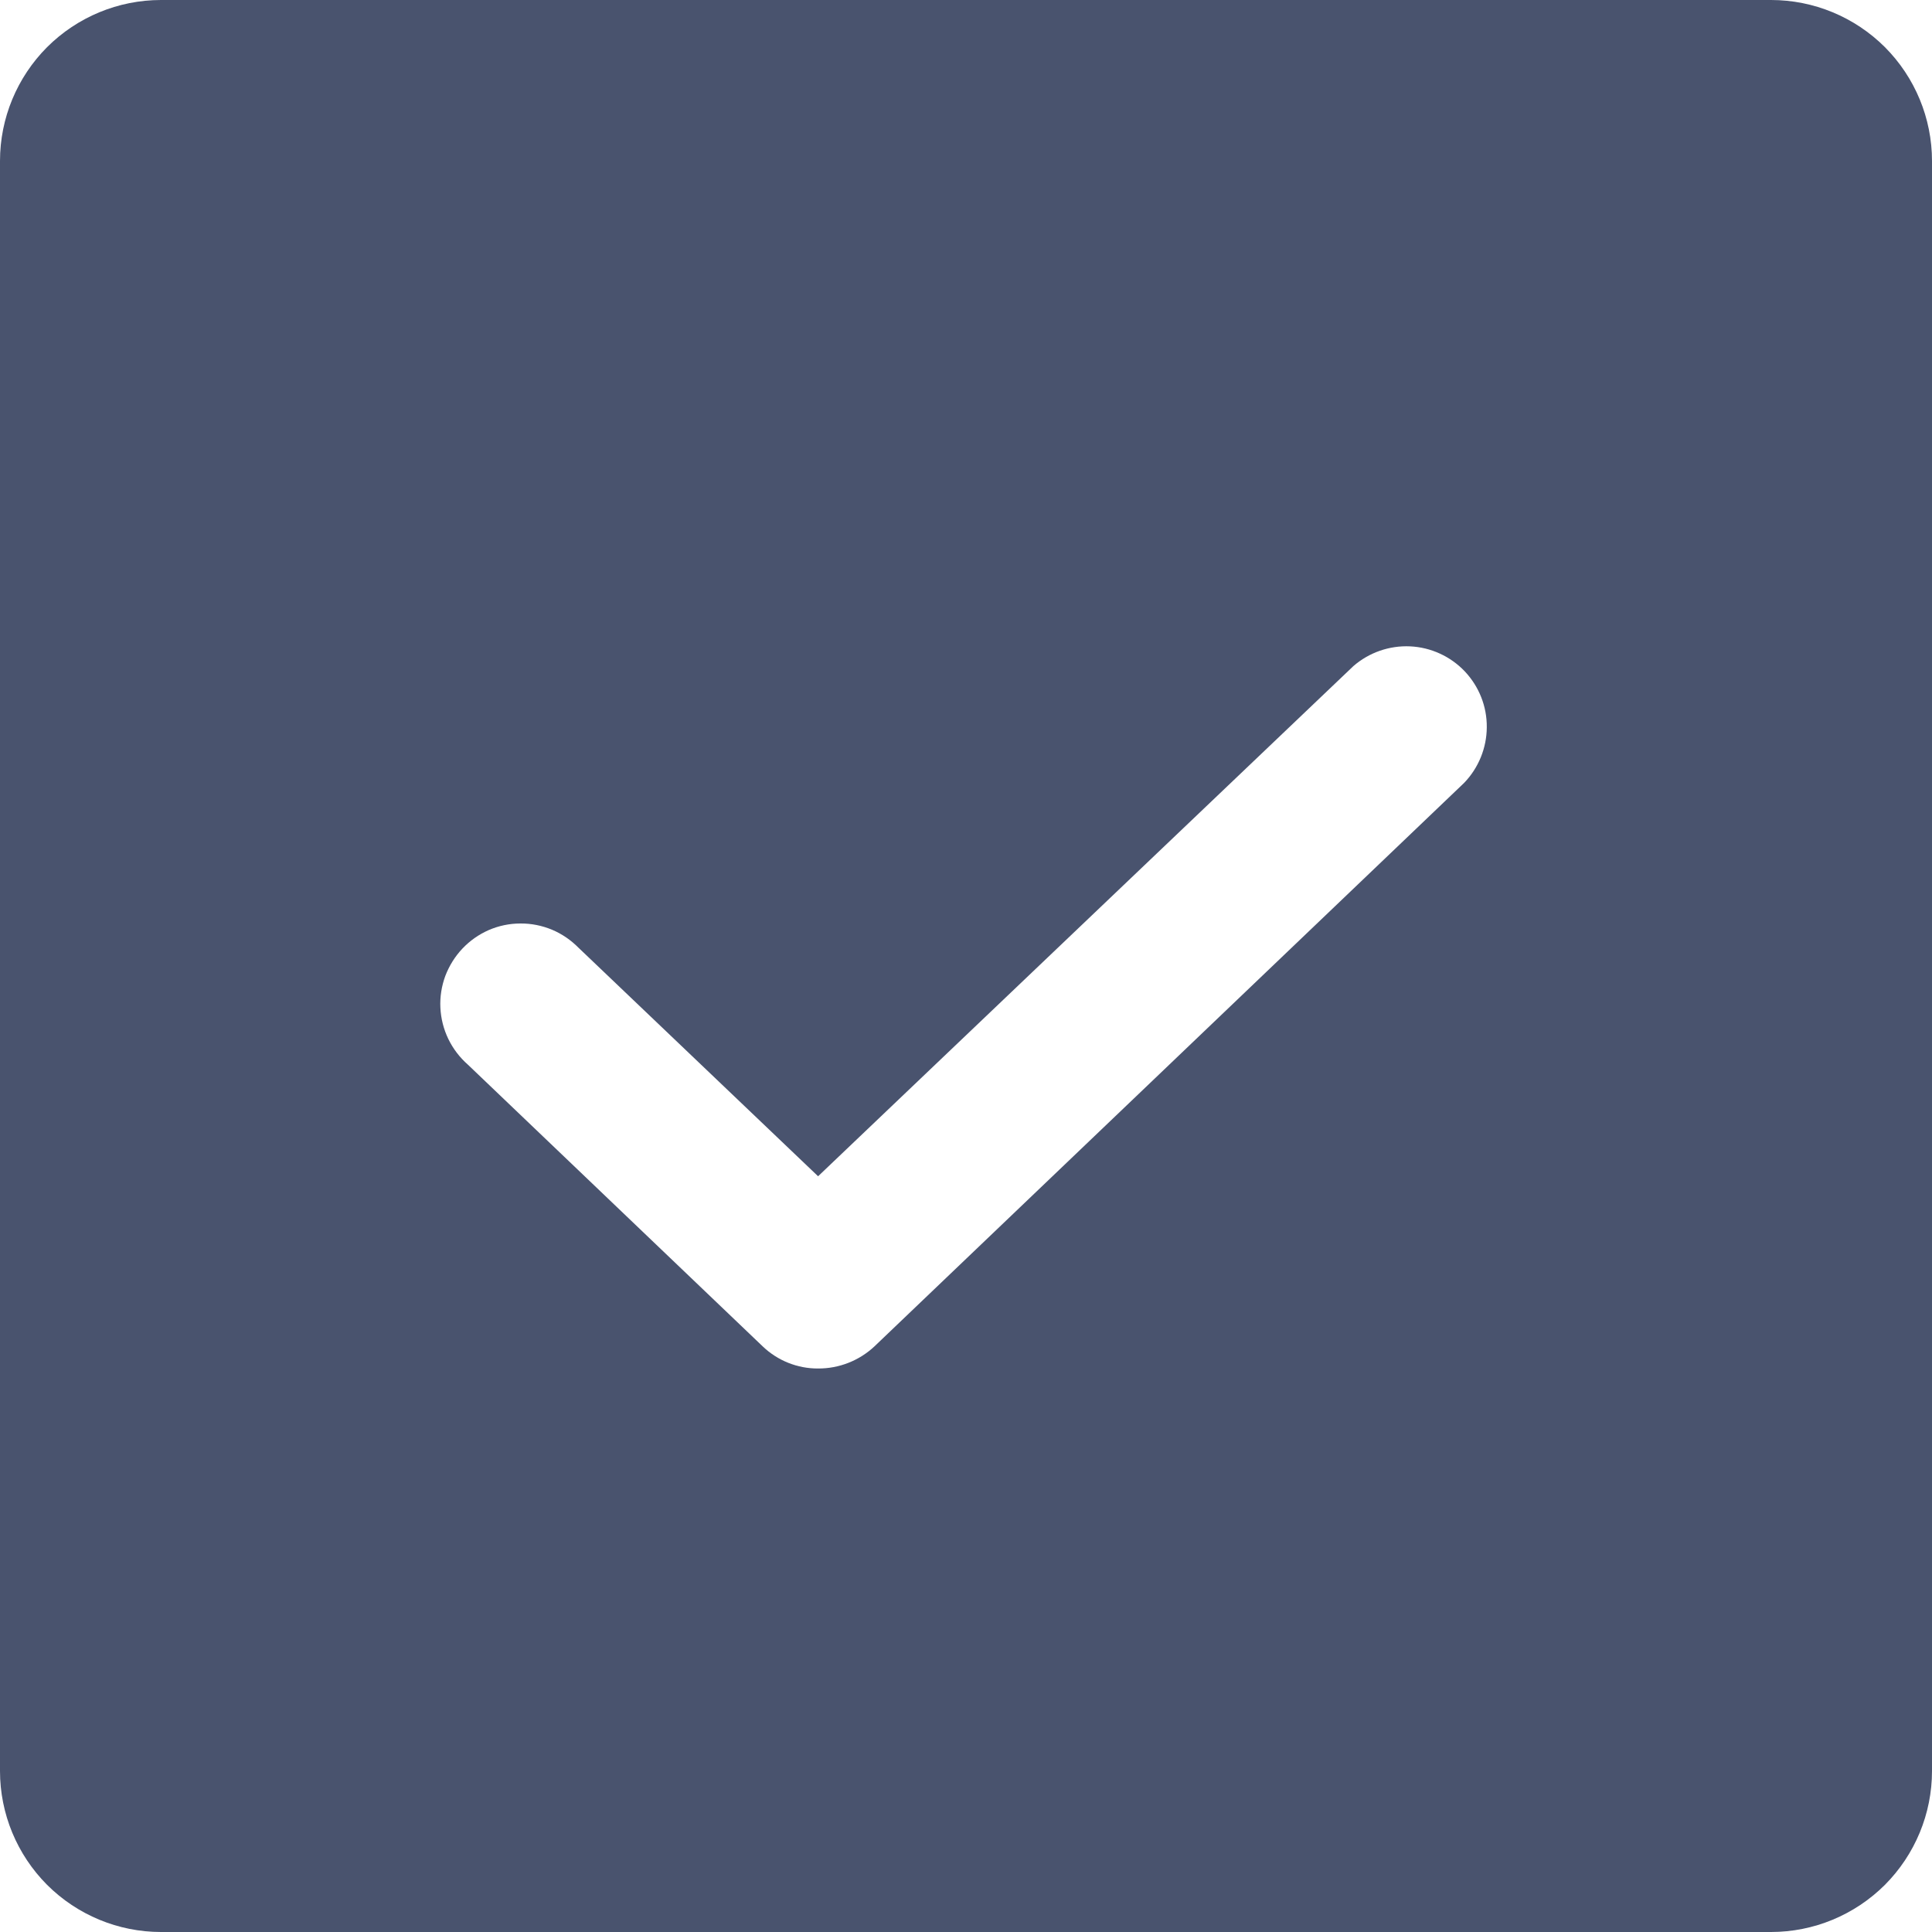
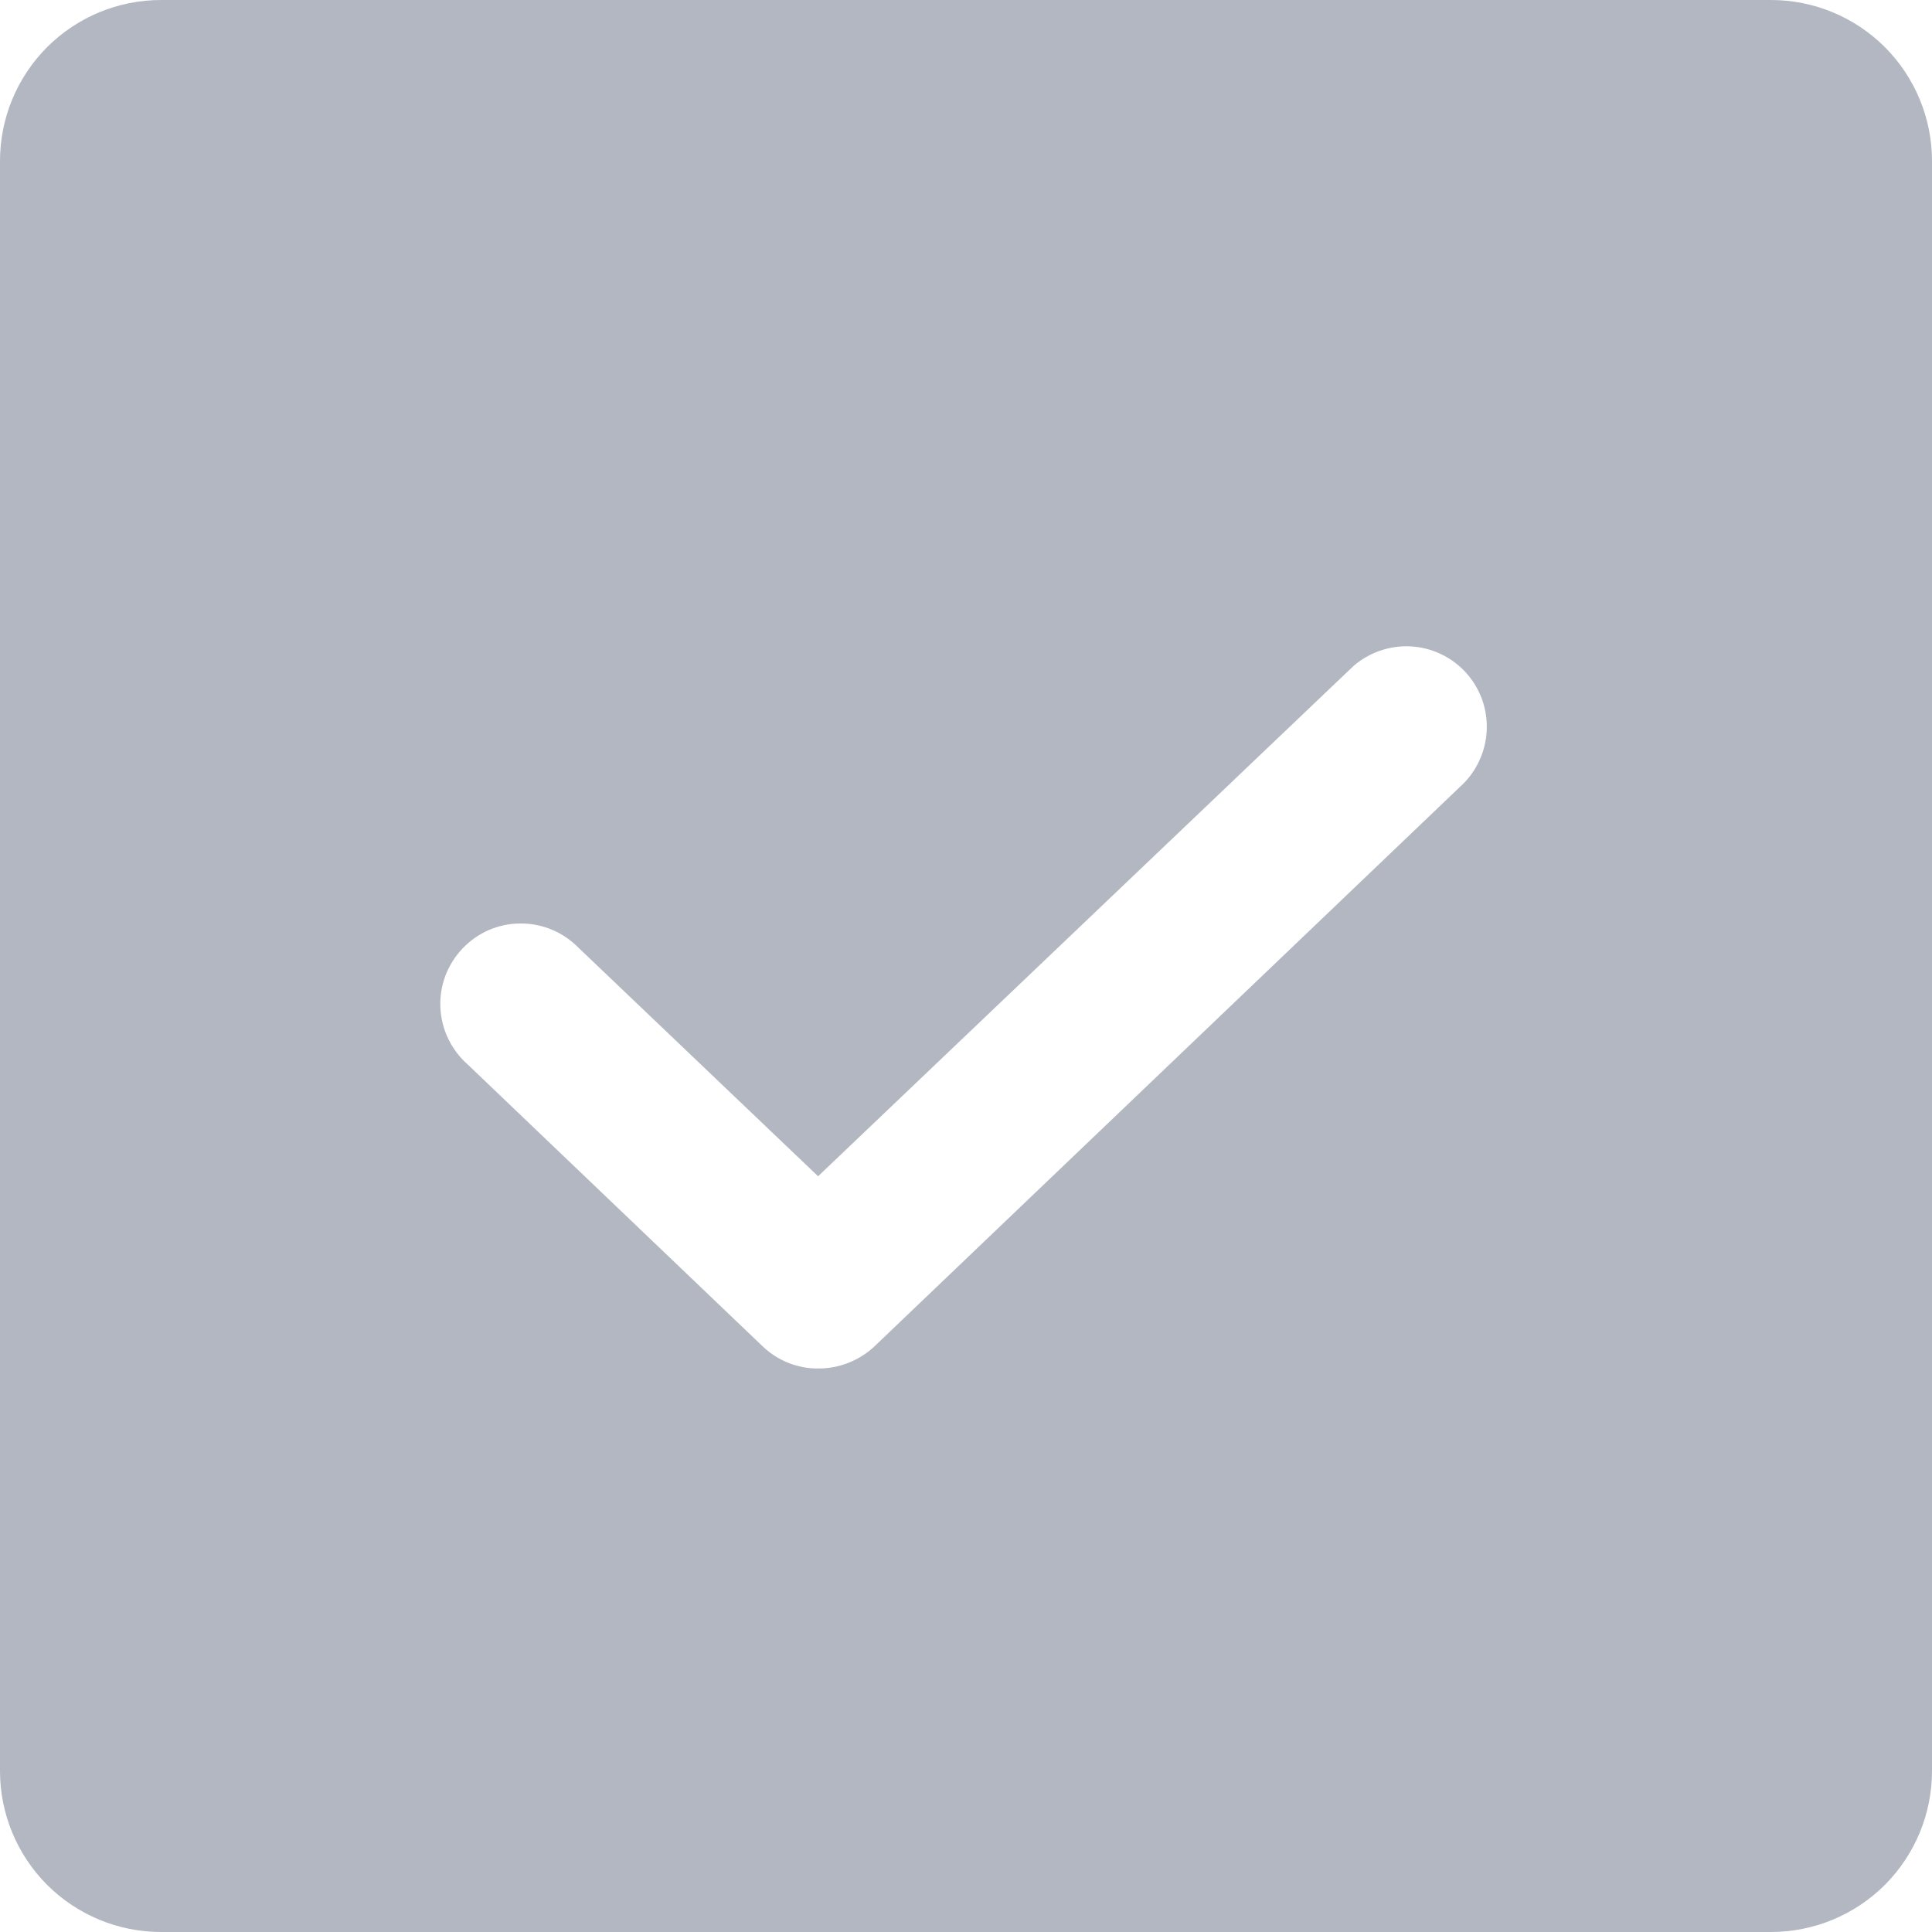
<svg xmlns="http://www.w3.org/2000/svg" width="18" height="18" viewBox="0 0 18 18" fill="none">
-   <path d="M16.5 0H1.5C1.102 0 0.721 0.158 0.439 0.439C0.158 0.721 0 1.102 0 1.5V16.5C0 16.898 0.158 17.279 0.439 17.561C0.721 17.842 1.102 18 1.5 18H16.5C16.898 18 17.279 17.842 17.561 17.561C17.842 17.279 18 16.898 18 16.5V1.5C18 1.102 17.842 0.721 17.561 0.439C17.279 0.158 16.898 0 16.5 0ZM13.641 7.294L8.147 12.544C8.005 12.677 7.817 12.751 7.622 12.75C7.43 12.751 7.245 12.677 7.106 12.544L4.359 9.919C4.283 9.852 4.221 9.771 4.177 9.68C4.133 9.589 4.108 9.49 4.103 9.389C4.098 9.288 4.114 9.187 4.149 9.092C4.185 8.998 4.239 8.911 4.308 8.838C4.378 8.764 4.461 8.706 4.554 8.665C4.647 8.625 4.747 8.604 4.848 8.604C4.949 8.603 5.049 8.623 5.143 8.662C5.236 8.701 5.32 8.759 5.391 8.831L7.622 10.959L12.609 6.206C12.755 6.079 12.945 6.013 13.138 6.022C13.331 6.031 13.514 6.115 13.647 6.255C13.78 6.396 13.854 6.582 13.852 6.776C13.851 6.969 13.775 7.155 13.641 7.294Z" fill="#49536E" />
+   <path d="M16.5 0H1.5C1.102 0 0.721 0.158 0.439 0.439C0.158 0.721 0 1.102 0 1.5V16.5C0 16.898 0.158 17.279 0.439 17.561C0.721 17.842 1.102 18 1.5 18H16.5C16.898 18 17.279 17.842 17.561 17.561C17.842 17.279 18 16.898 18 16.5V1.5C18 1.102 17.842 0.721 17.561 0.439C17.279 0.158 16.898 0 16.5 0ZM13.641 7.294L8.147 12.544C8.005 12.677 7.817 12.751 7.622 12.75C7.43 12.751 7.245 12.677 7.106 12.544L4.359 9.919C4.283 9.852 4.221 9.771 4.177 9.68C4.133 9.589 4.108 9.49 4.103 9.389C4.098 9.288 4.114 9.187 4.149 9.092C4.185 8.998 4.239 8.911 4.308 8.838C4.378 8.764 4.461 8.706 4.554 8.665C4.647 8.625 4.747 8.604 4.848 8.604C4.949 8.603 5.049 8.623 5.143 8.662C5.236 8.701 5.32 8.759 5.391 8.831L7.622 10.959L12.609 6.206C12.755 6.079 12.945 6.013 13.138 6.022C13.331 6.031 13.514 6.115 13.647 6.255C13.78 6.396 13.854 6.582 13.852 6.776C13.851 6.969 13.775 7.155 13.641 7.294Z" fill="#B2B7C2" />
</svg>
